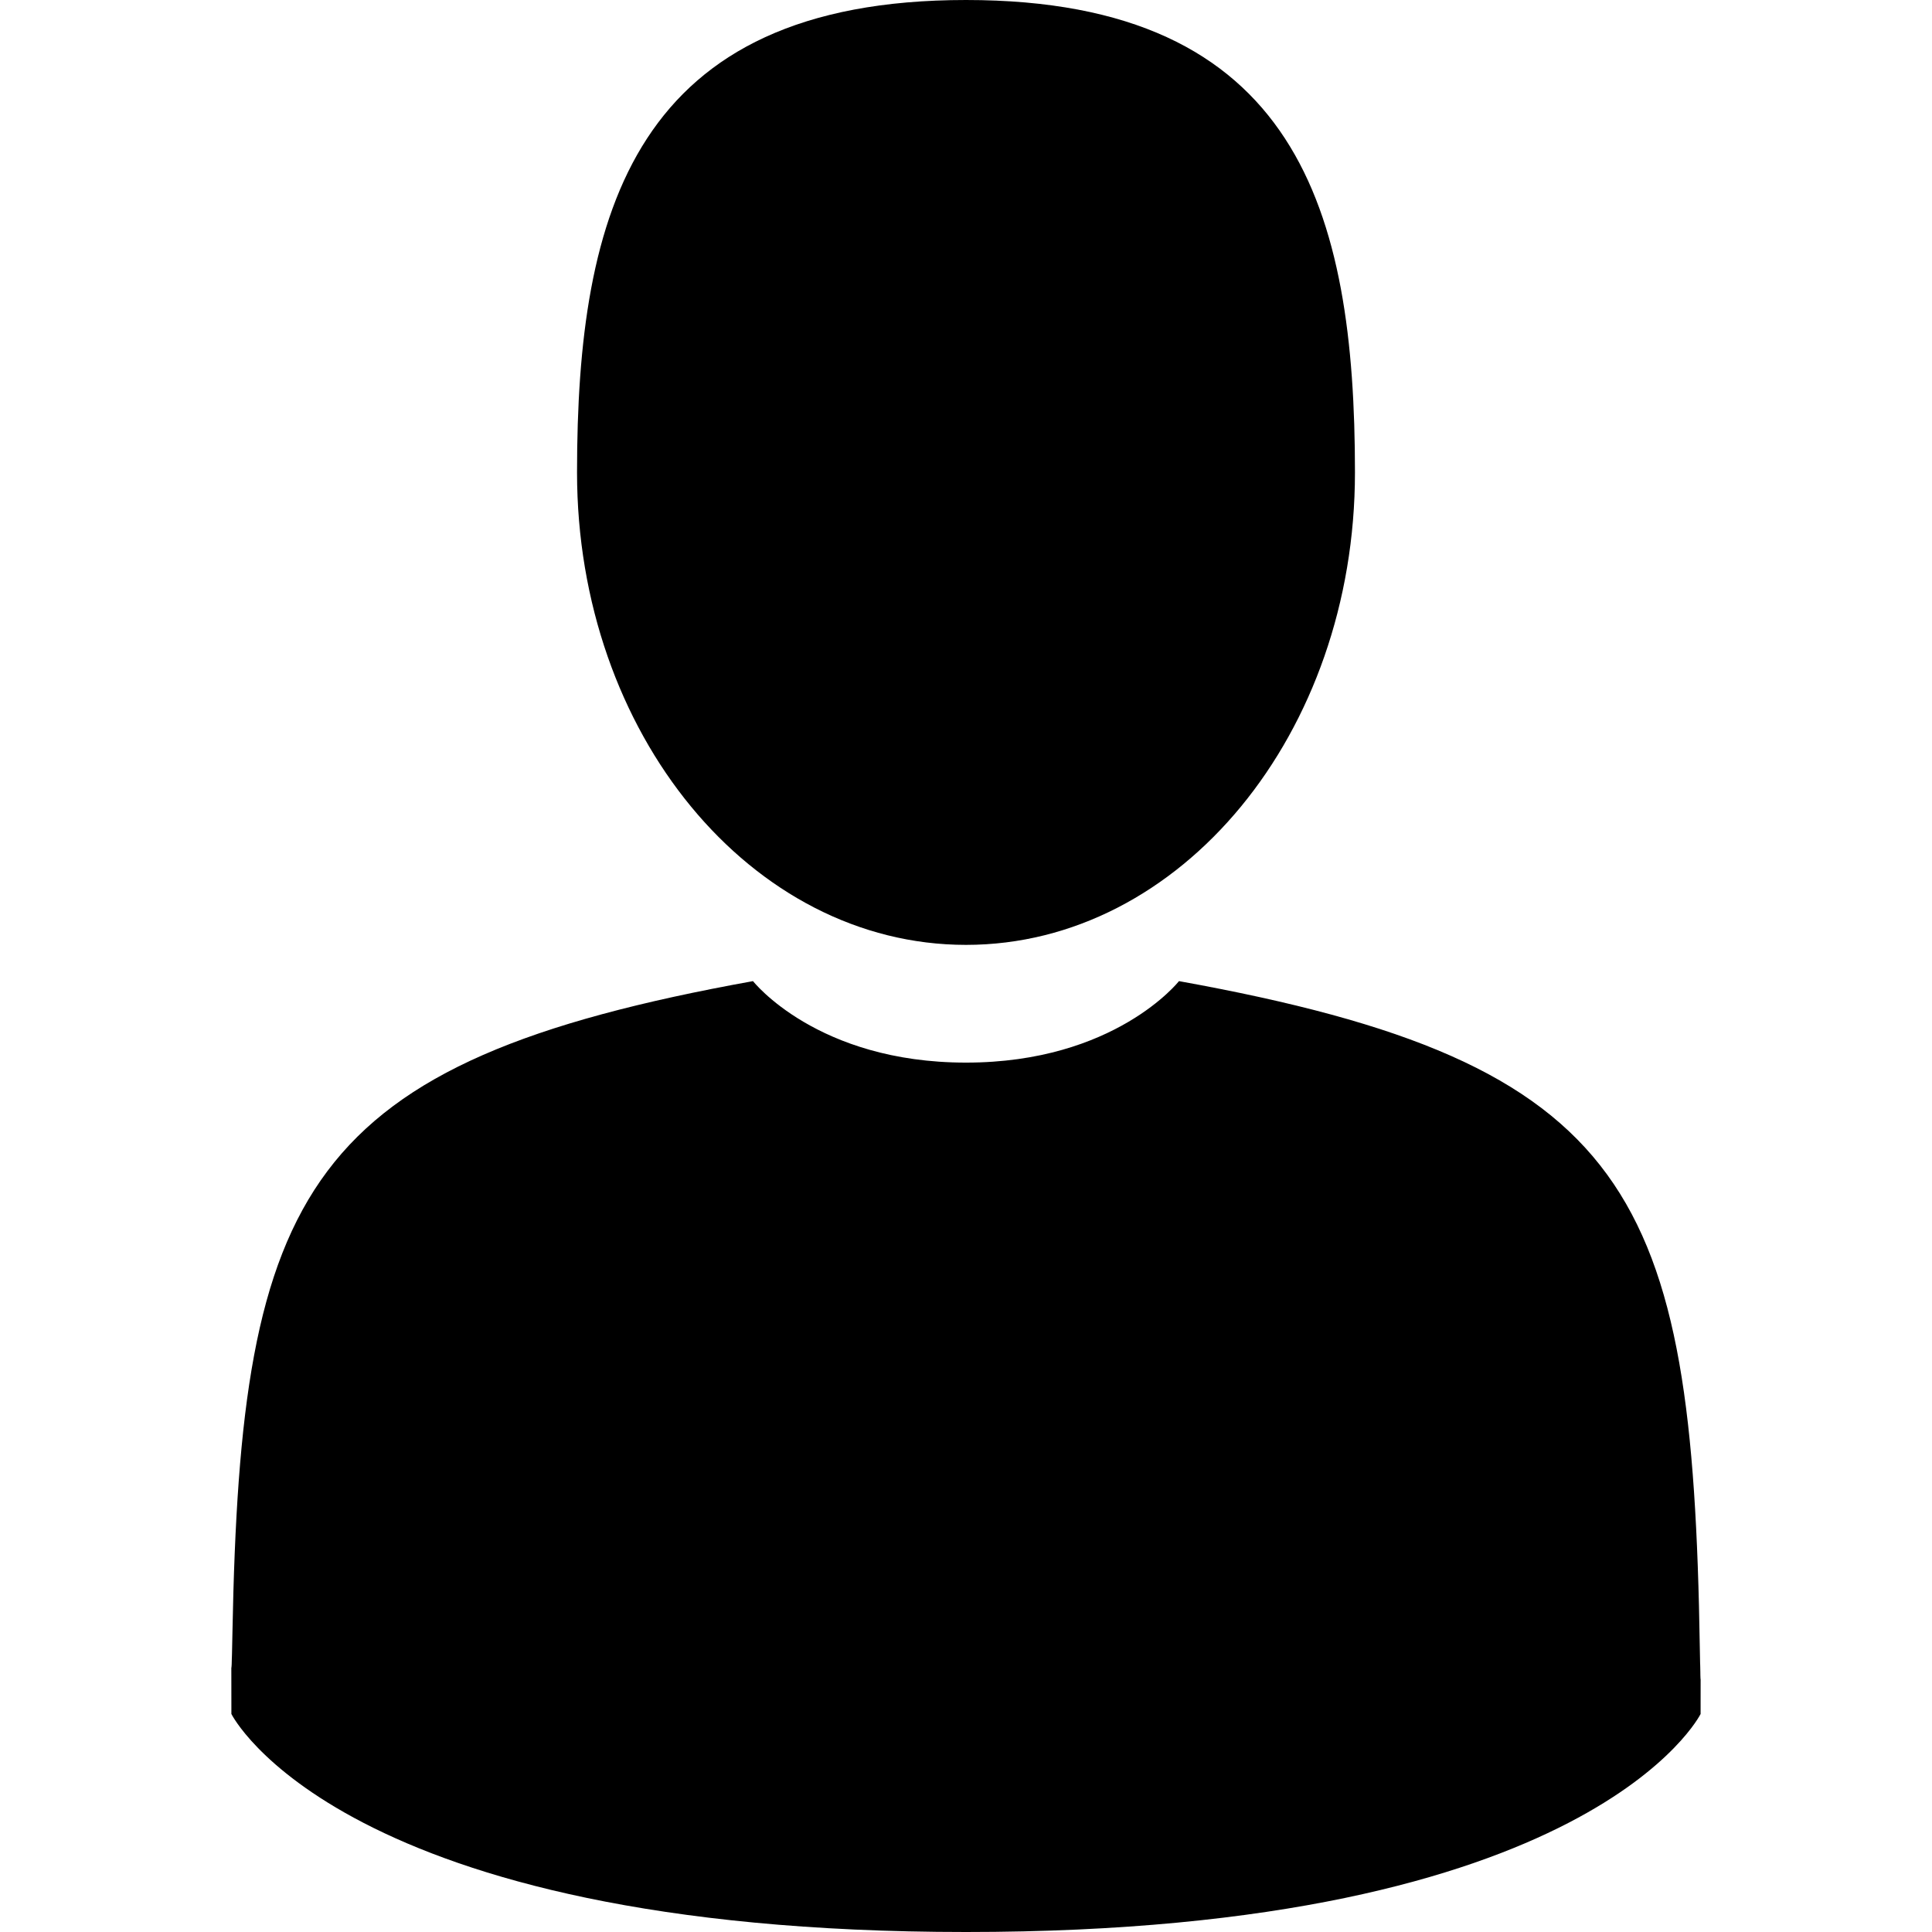
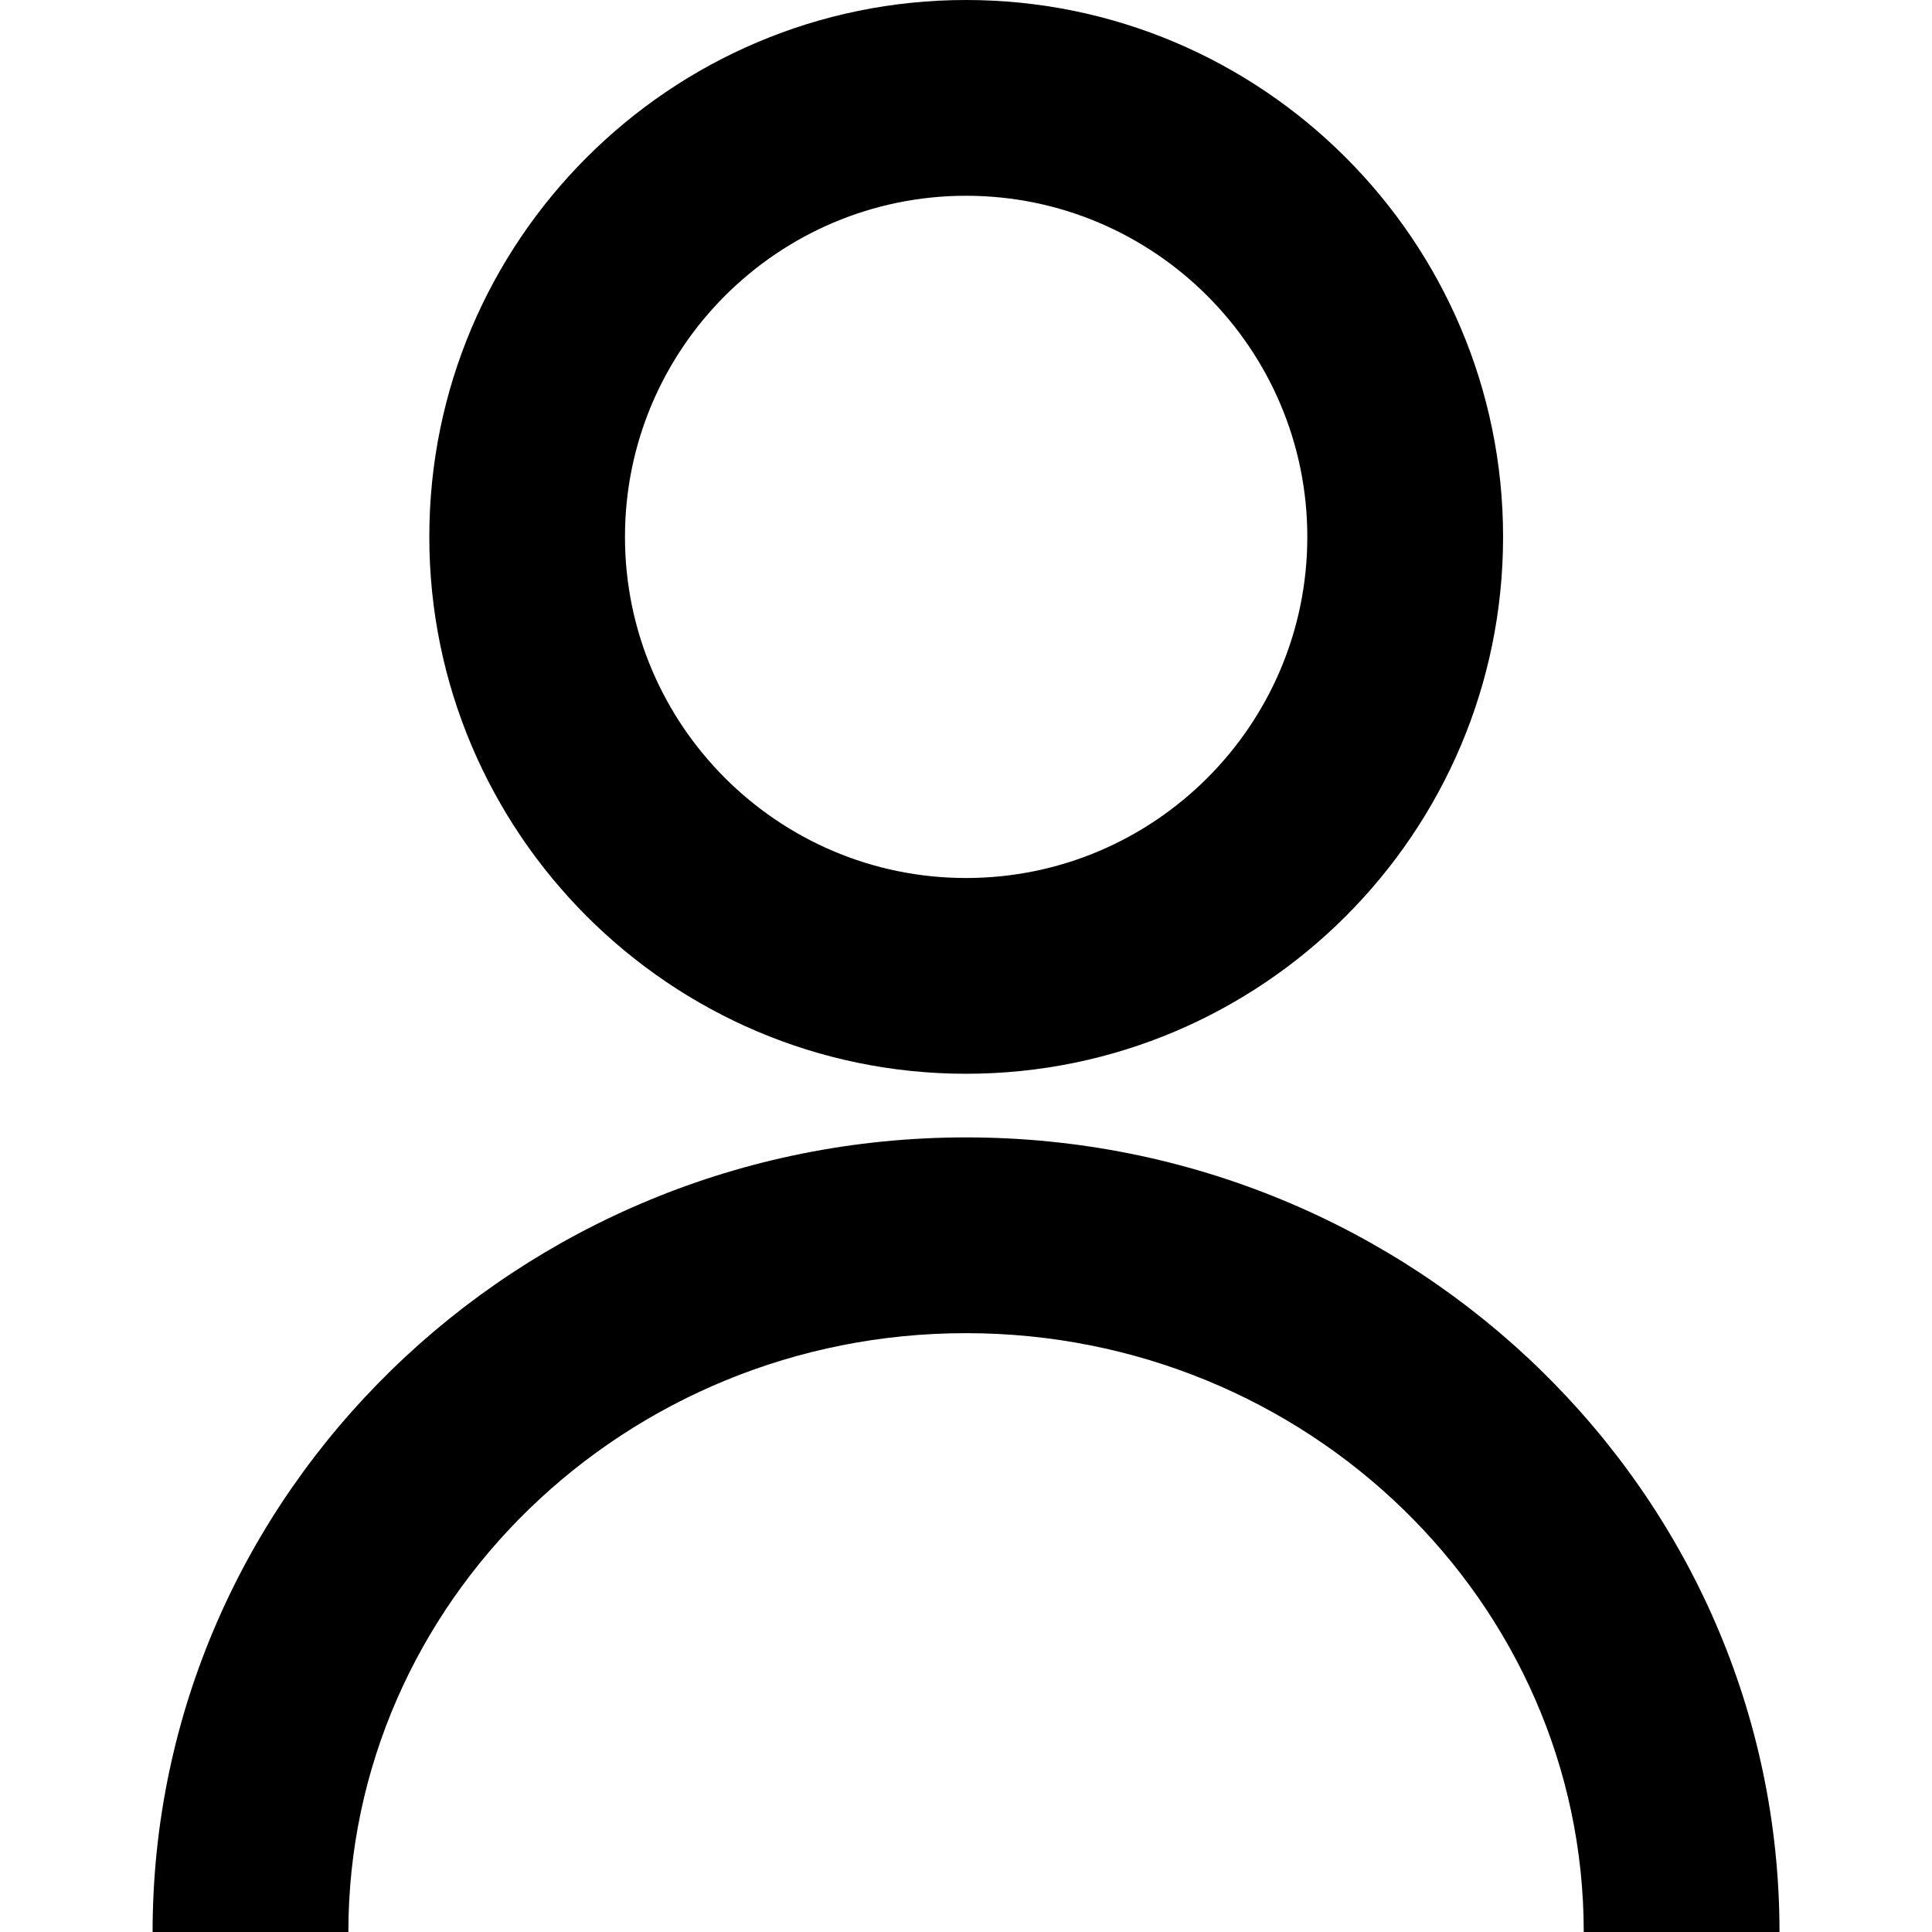
- <svg xmlns="http://www.w3.org/2000/svg" version="1.1" id="Capa_1" x="0px" y="0px" viewBox="0 0 350 350" xml:space="preserve">
+ <svg xmlns="http://www.w3.org/2000/svg" version="1.1" id="Capa_1" x="0px" y="0px" viewBox="0 0 19.738 19.738" xml:space="preserve">
  <g>
-     <path d="M175,171.173c38.914,0,70.463-38.318,70.463-85.586C245.463,38.318,235.105,0,175,0s-70.465,38.318-70.465,85.587   C104.535,132.855,136.084,171.173,175,171.173z" />
-     <path d="M41.909,301.853C41.897,298.971,41.885,301.041,41.909,301.853L41.909,301.853z" />
-     <path d="M308.085,304.104C308.123,303.315,308.098,298.63,308.085,304.104L308.085,304.104z" />
-     <path d="M307.935,298.397c-1.305-82.342-12.059-105.805-94.352-120.657c0,0-11.584,14.761-38.584,14.761   s-38.586-14.761-38.586-14.761c-81.395,14.69-92.803,37.805-94.303,117.982c-0.123,6.547-0.18,6.891-0.202,6.131   c0.005,1.424,0.011,4.058,0.011,8.651c0,0,19.592,39.496,133.08,39.496c113.486,0,133.08-39.496,133.08-39.496   c0-2.951,0.002-5.003,0.005-6.399C308.062,304.575,308.018,303.664,307.935,298.397z" />
+     <path d="M18.18,19.738h-2c0-3.374-2.83-6.118-6.311-6.118s-6.31,2.745-6.31,6.118h-2   c0-4.478,3.729-8.118,8.311-8.118C14.451,11.62,18.18,15.26,18.18,19.738z" />
+     <path d="M9.87,10.97c-3.023,0-5.484-2.462-5.484-5.485C4.385,2.461,6.846,0,9.87,0   c3.025,0,5.486,2.46,5.486,5.485S12.895,10.97,9.87,10.97z M9.87,2C7.948,2,6.385,3.563,6.385,5.485S7.948,8.97,9.87,8.97   c1.923,0,3.486-1.563,3.486-3.485S11.791,2,9.87,2z" />
  </g>
  <g>
</g>
  <g>
</g>
  <g>
</g>
  <g>
</g>
  <g>
</g>
  <g>
</g>
  <g>
</g>
  <g>
</g>
  <g>
</g>
  <g>
</g>
  <g>
</g>
  <g>
</g>
  <g>
</g>
  <g>
</g>
  <g>
</g>
</svg>
